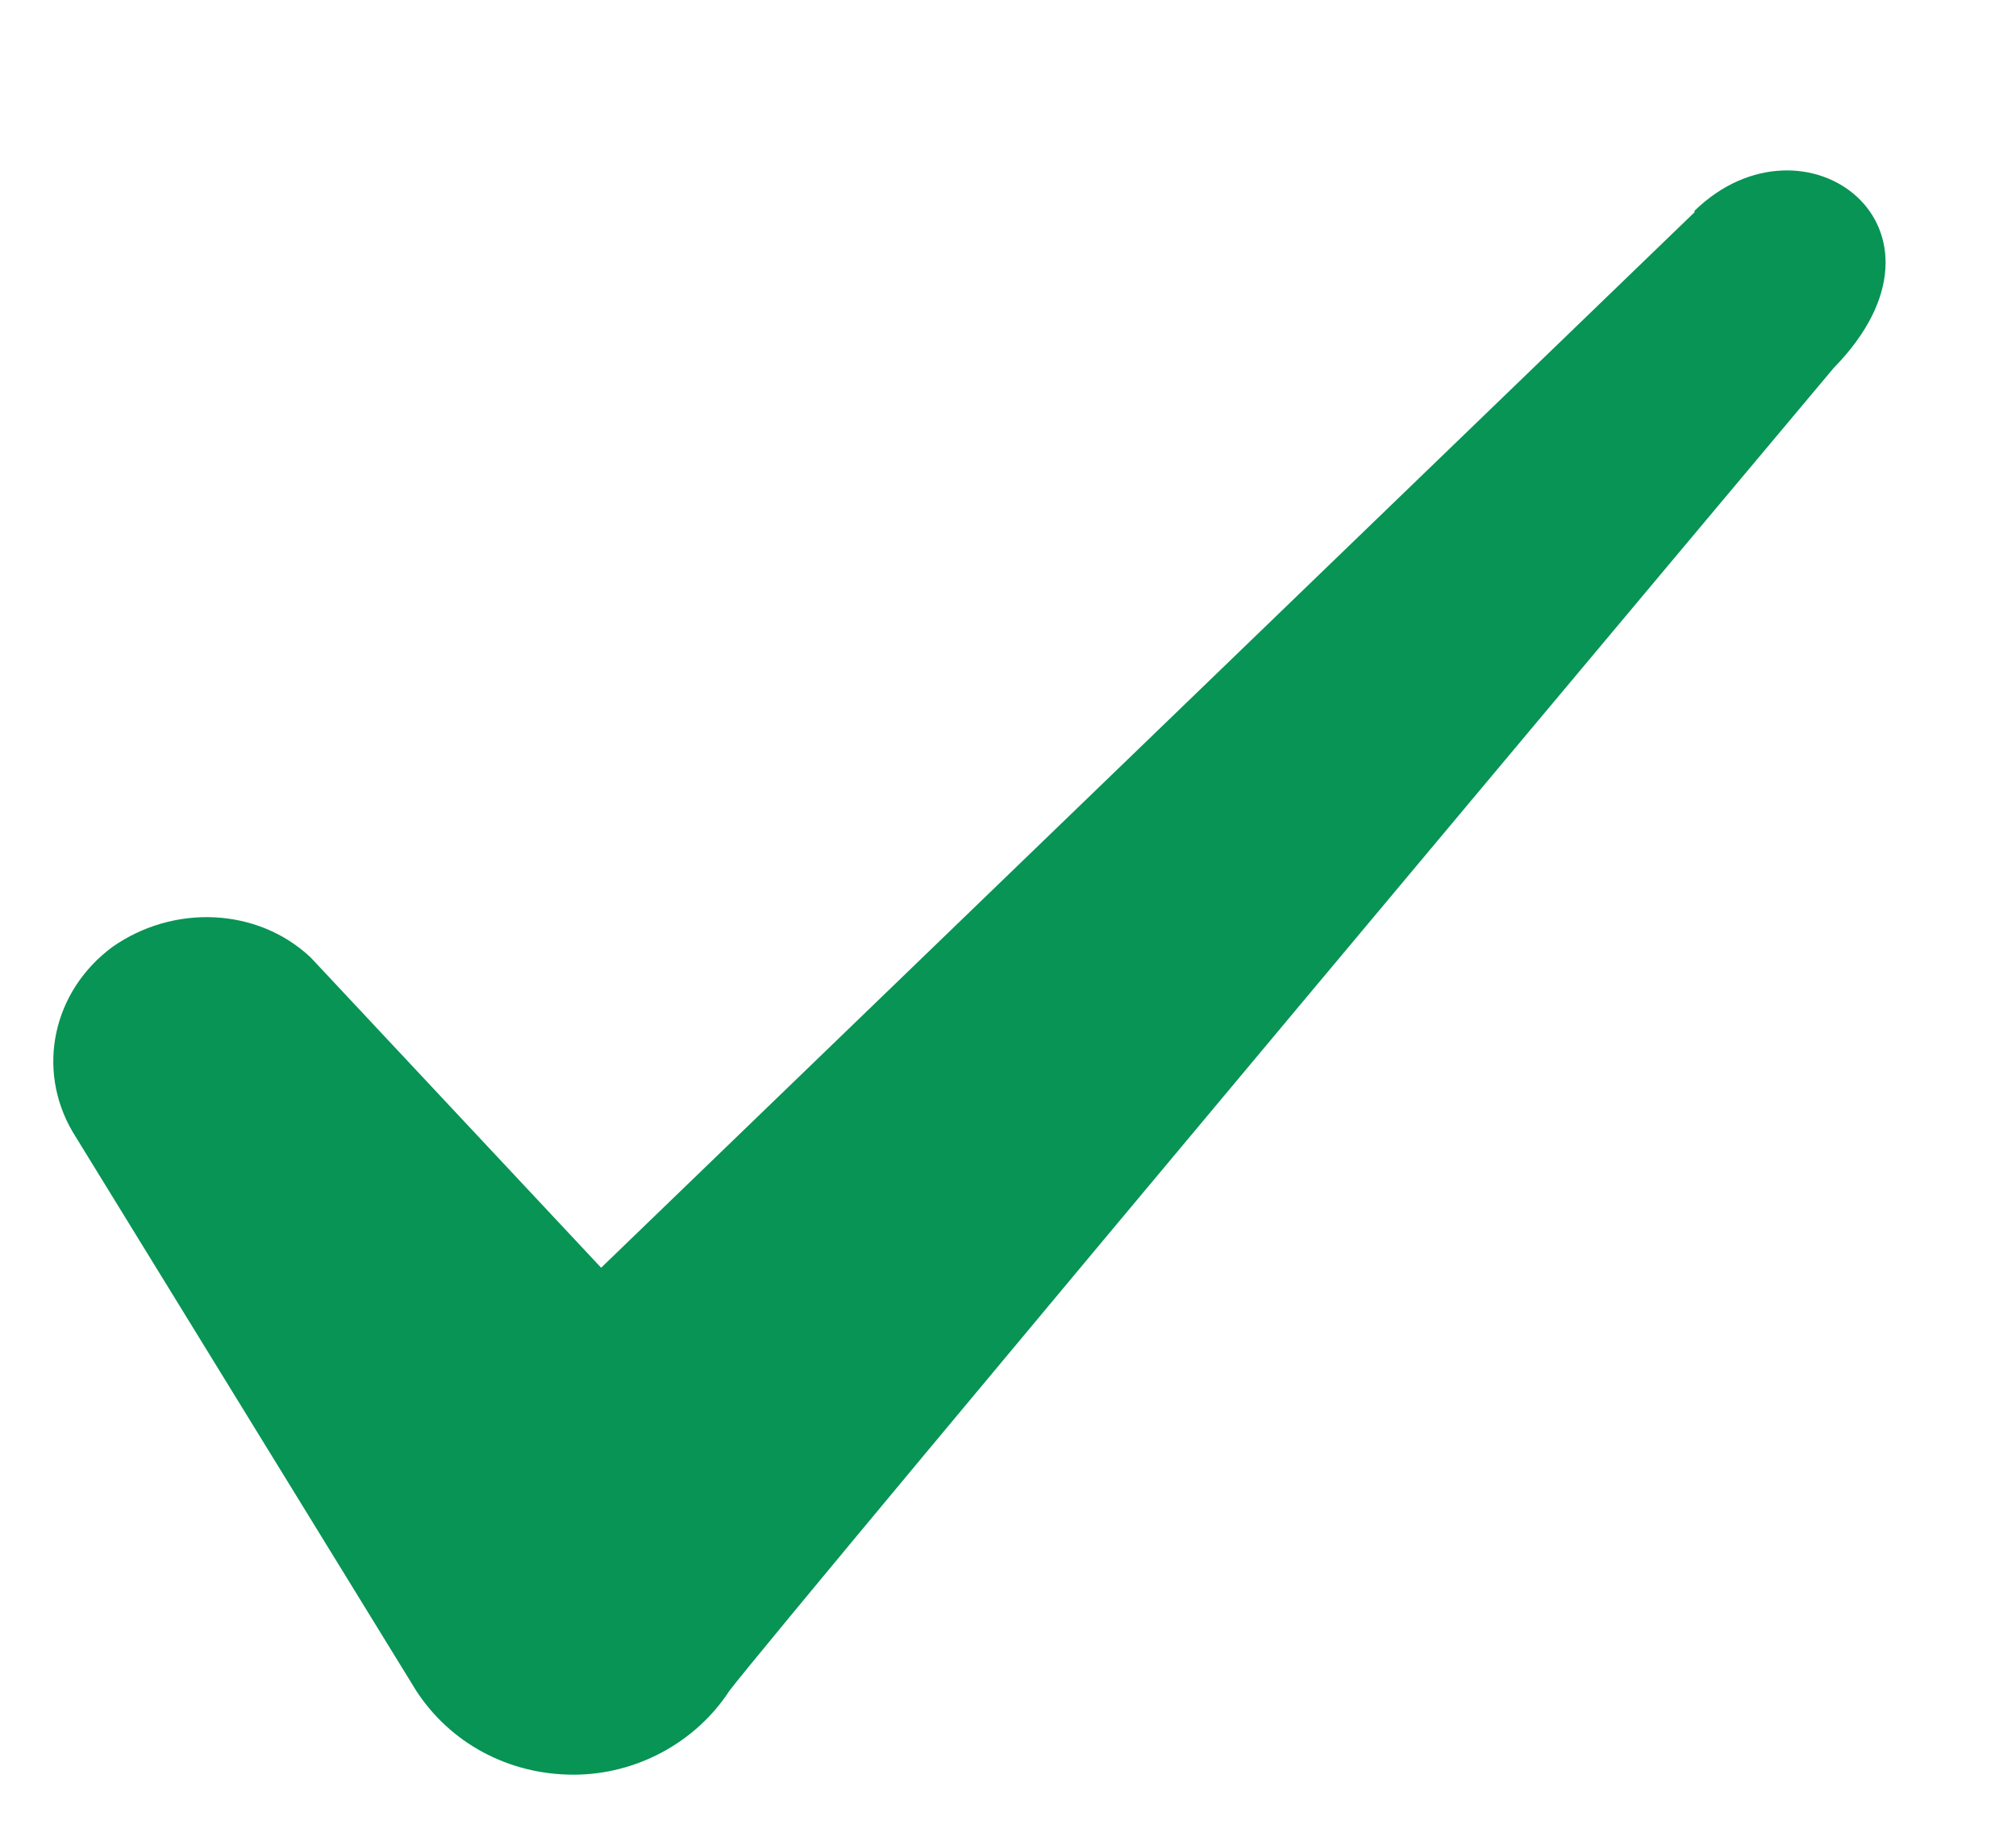
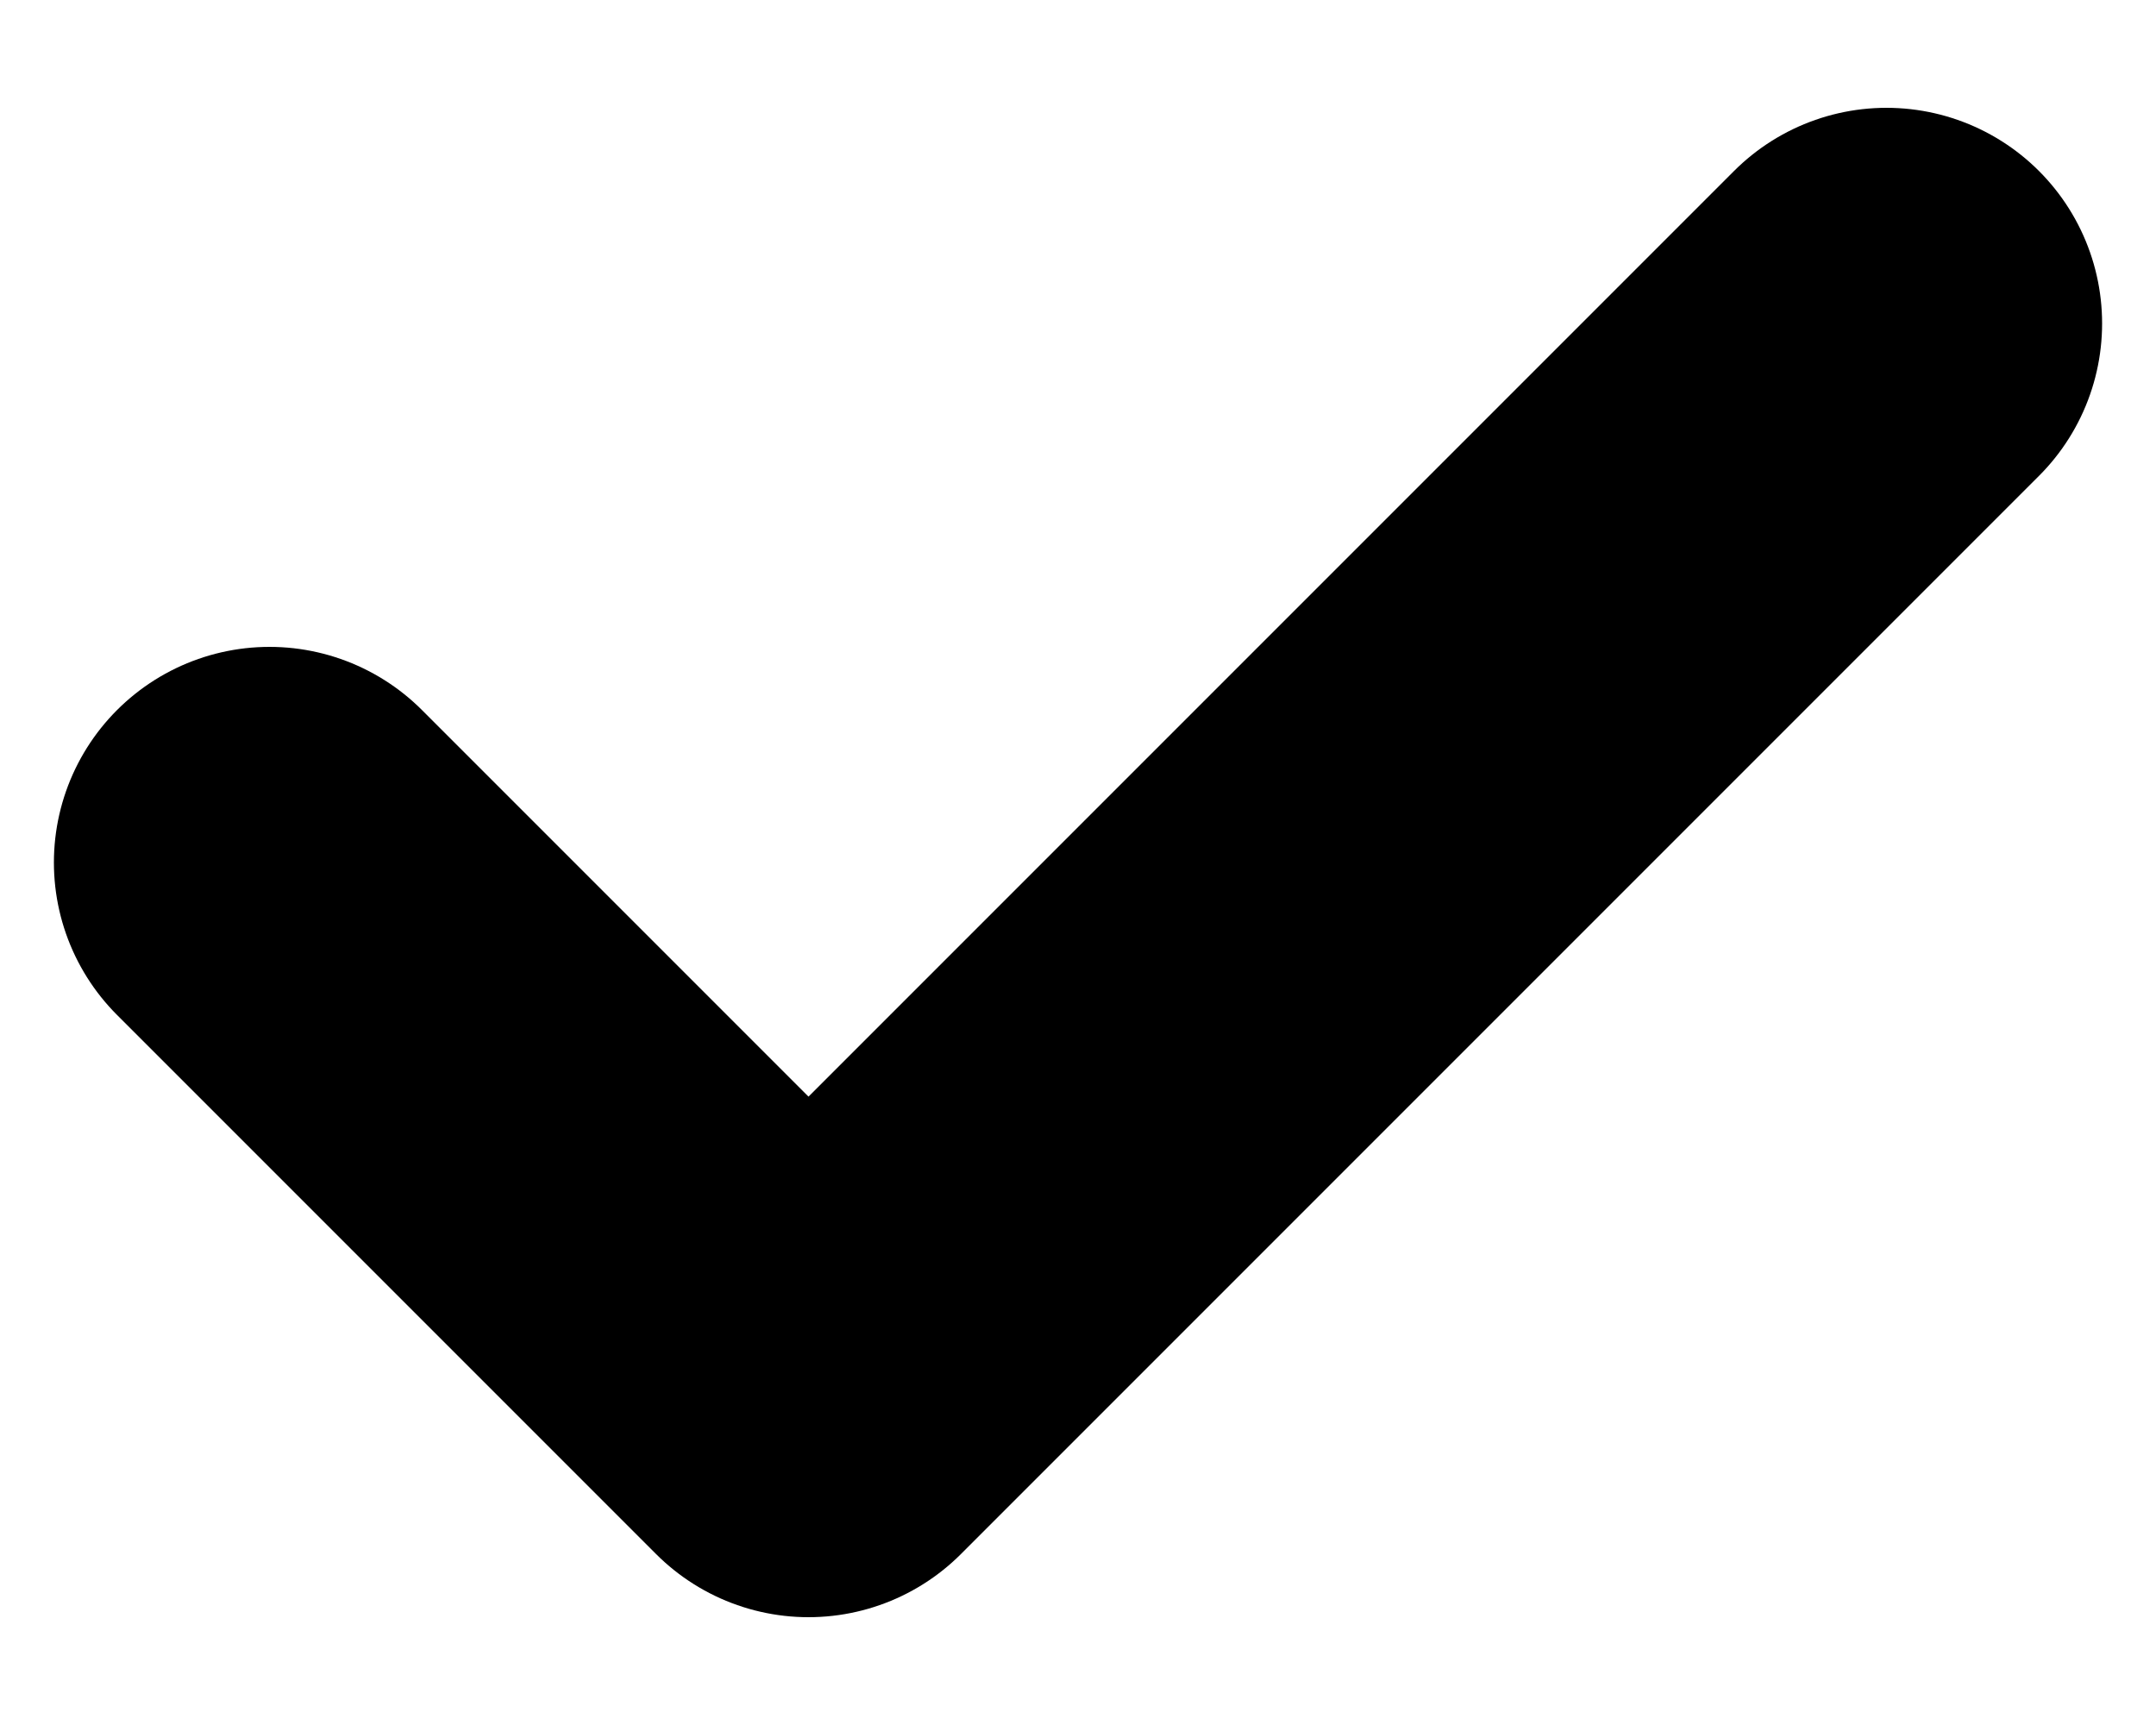
- <svg xmlns="http://www.w3.org/2000/svg" width="11" height="10" viewBox="0 0 11 10" fill="none">
-   <path fill-rule="evenodd" clip-rule="evenodd" d="M9.246 1.158L3.28 6.917L1.696 5.225C1.405 4.95 0.946 4.933 0.613 5.167C0.288 5.408 0.196 5.833 0.396 6.175L2.271 9.225C2.455 9.508 2.771 9.683 3.13 9.683C3.471 9.683 3.796 9.508 3.98 9.225C4.28 8.833 10.005 2.008 10.005 2.008C10.755 1.242 9.846 0.567 9.246 1.15V1.158Z" fill="#079455" />
+ <svg xmlns="http://www.w3.org/2000/svg" width="10" height="8" viewBox="0 0 10 8" fill="none">
+   <path d="M1.25 4L3.75 6.5L8.75 1.5" stroke="currentColor" stroke-width="2" stroke-linecap="round" stroke-linejoin="round" />
</svg>
